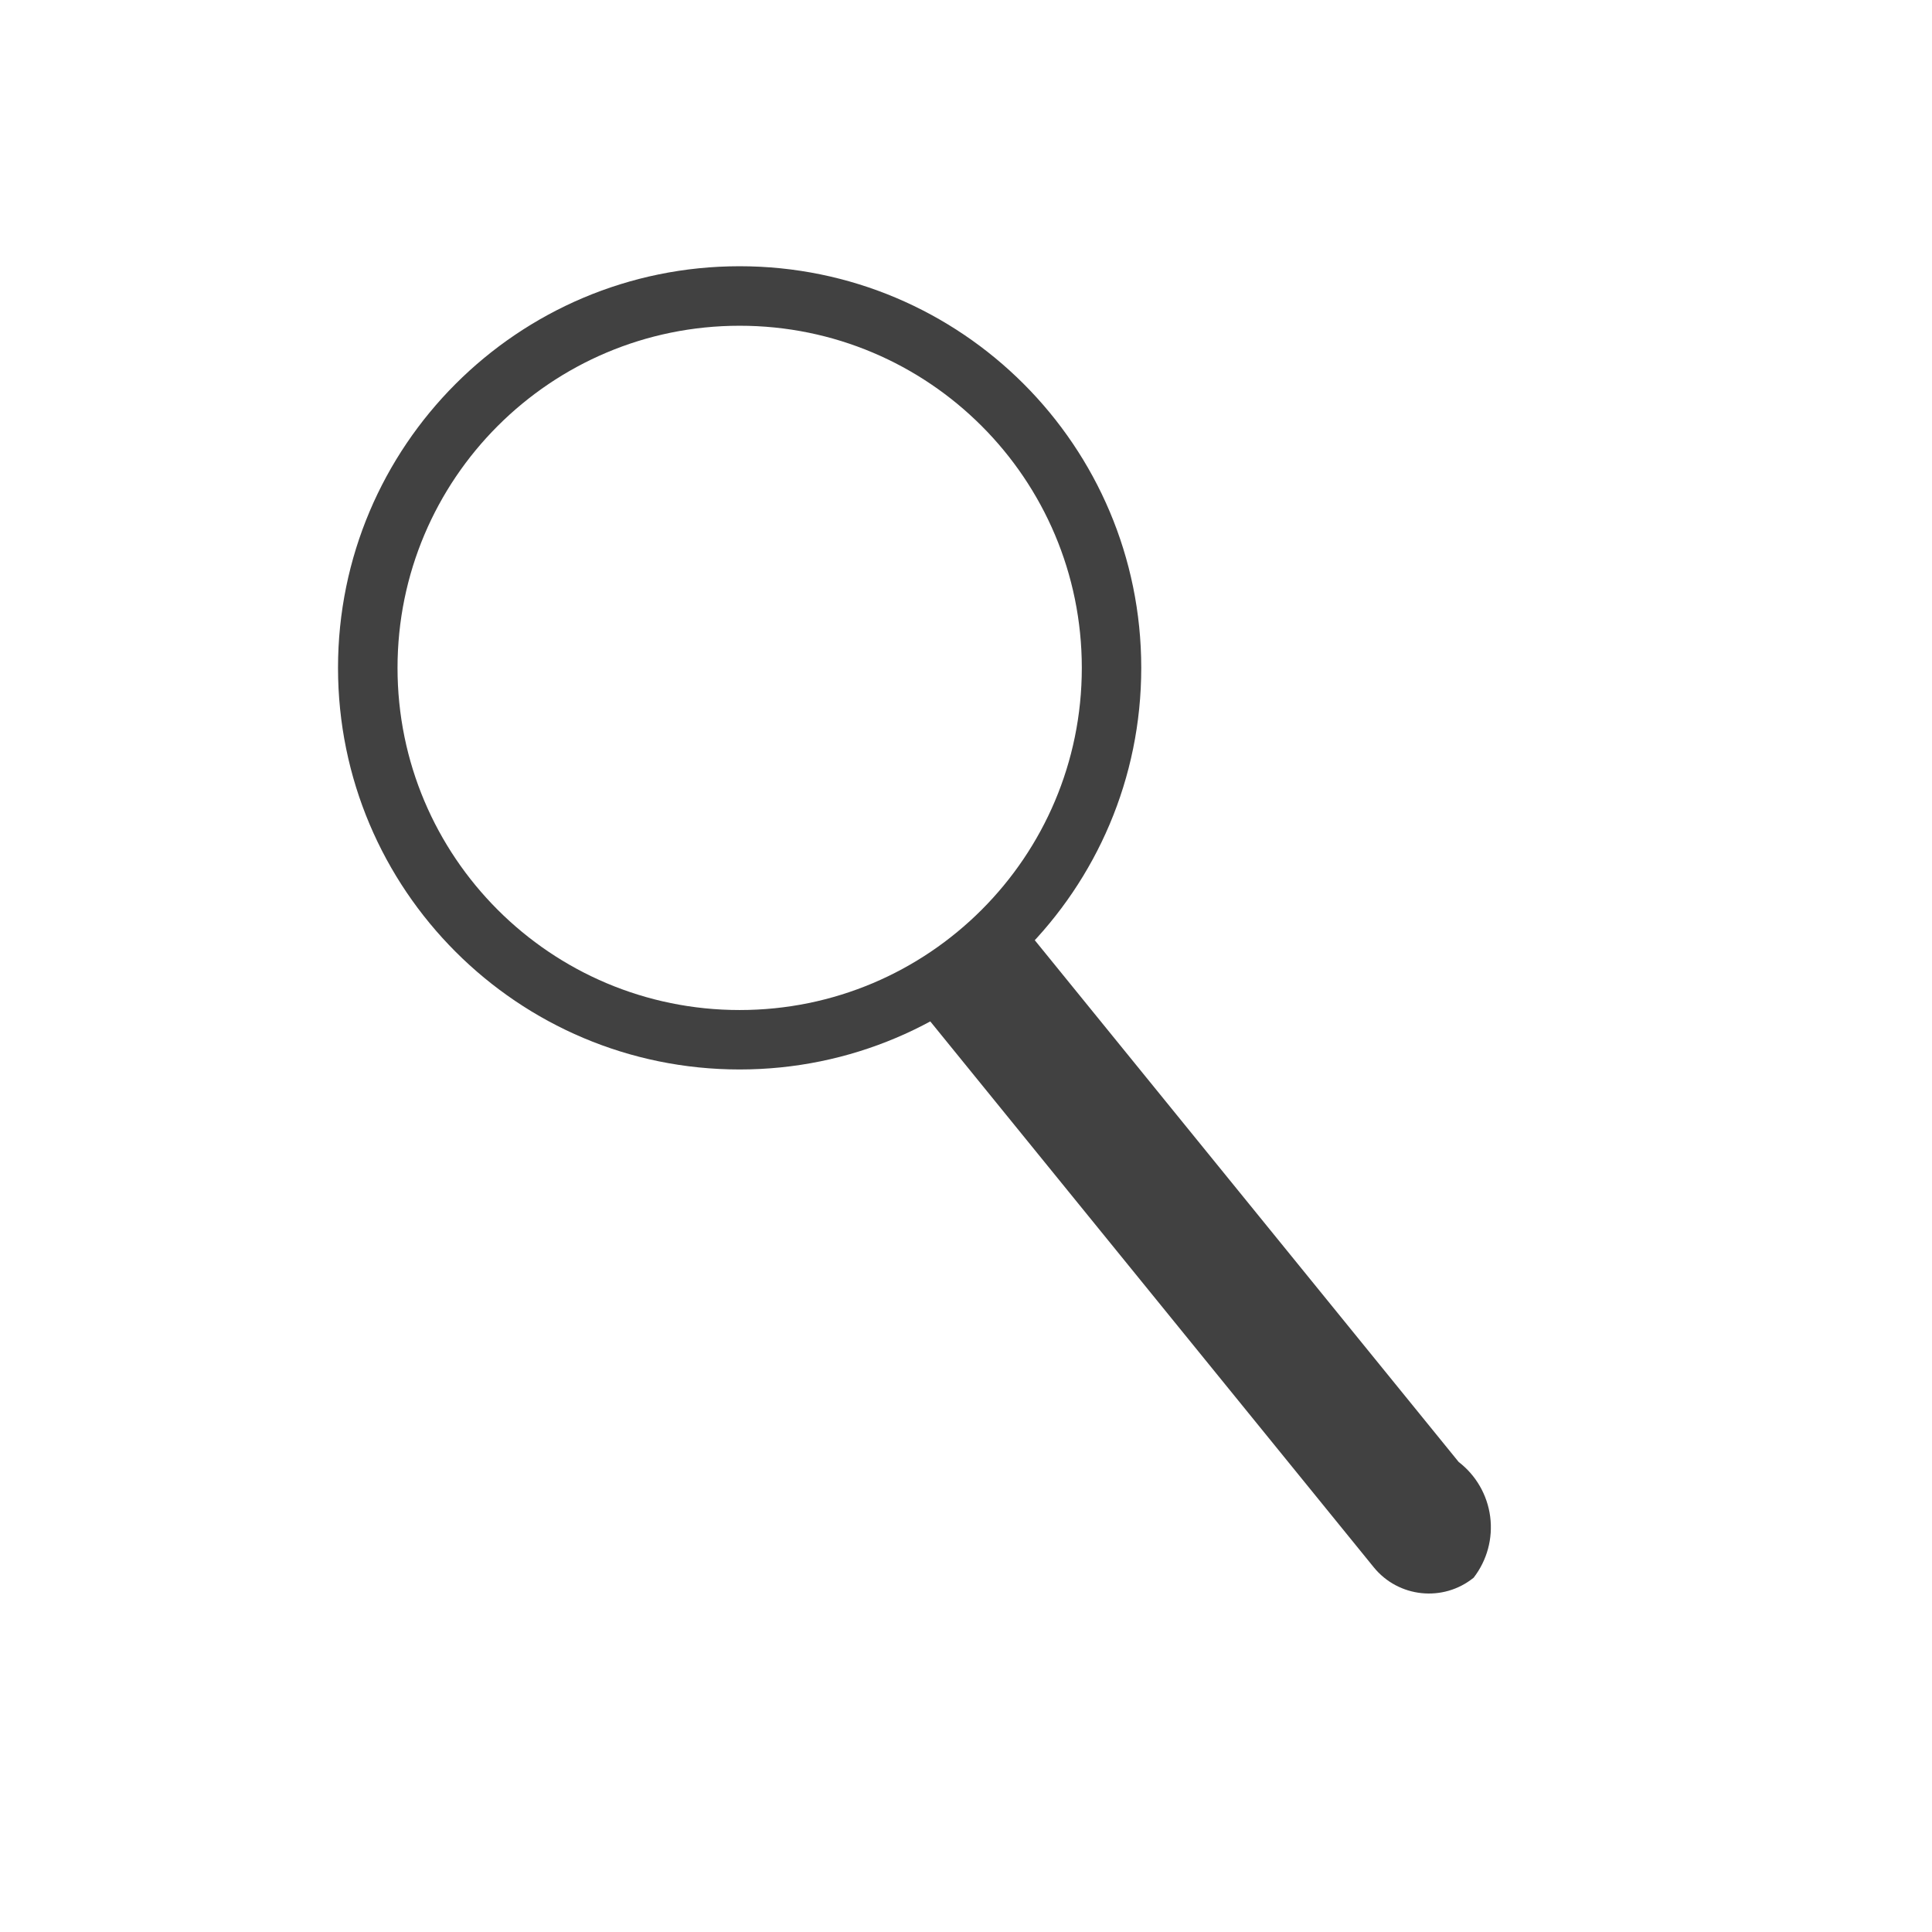
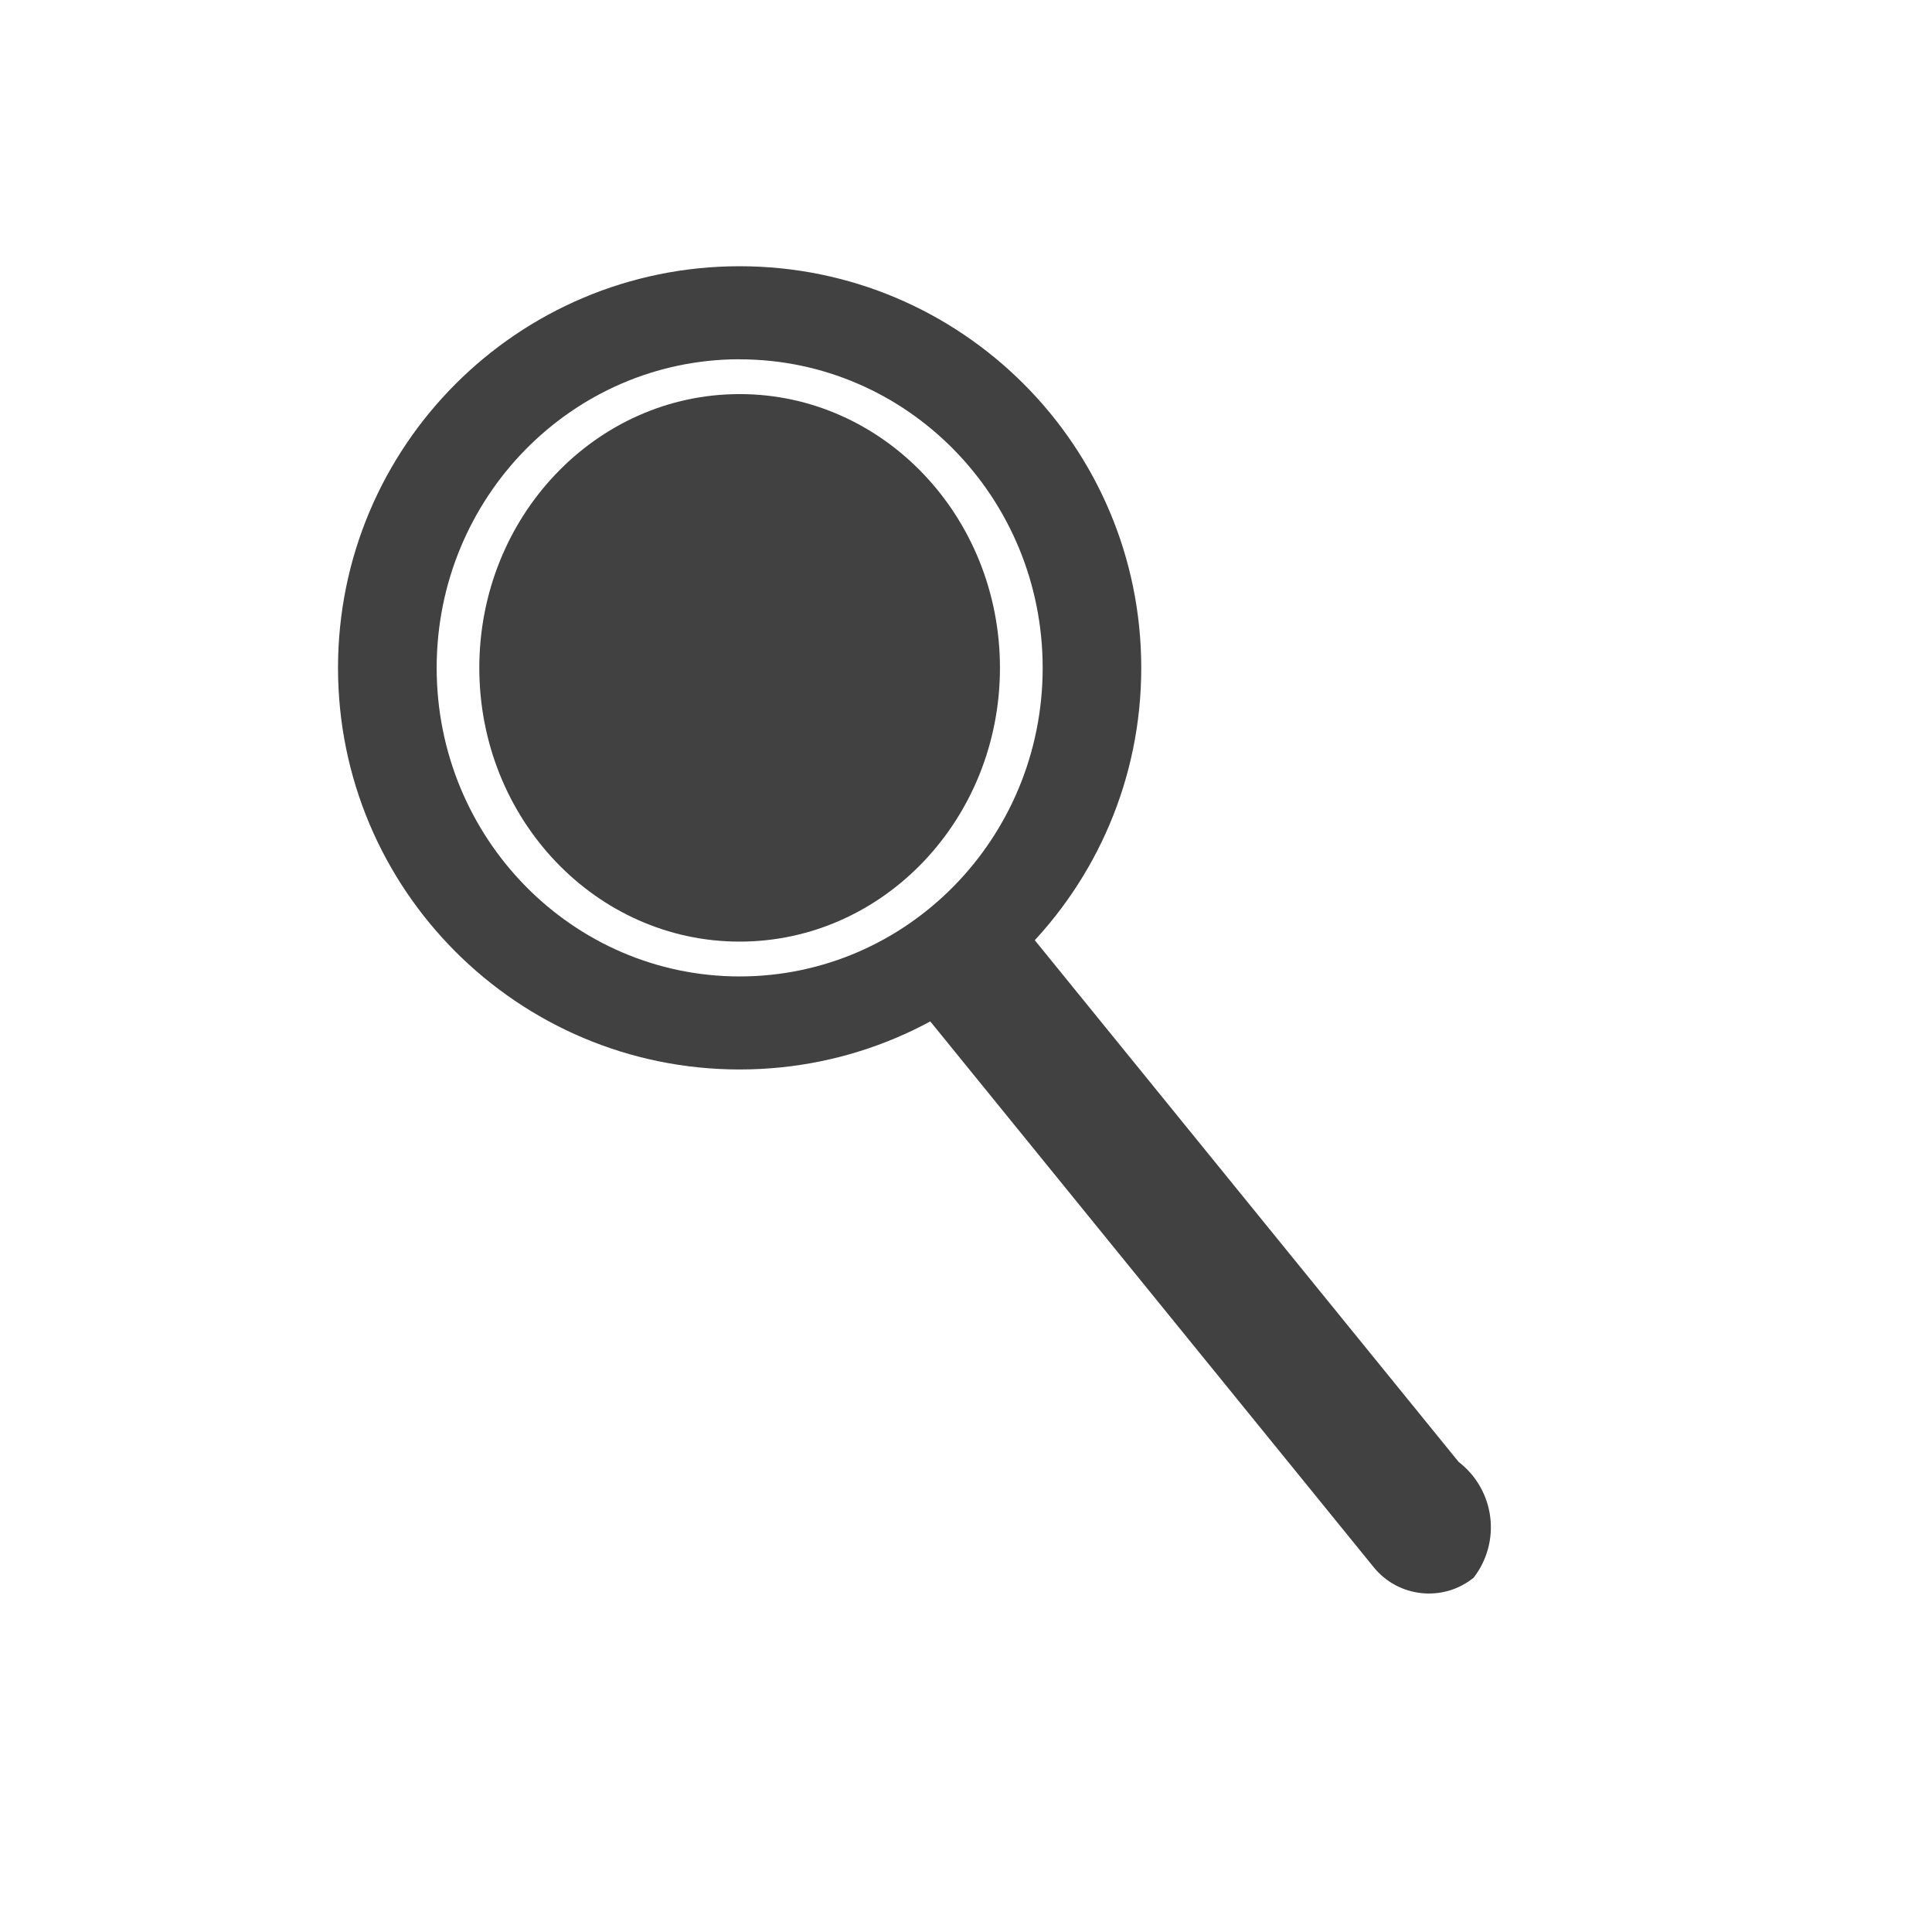
<svg xmlns="http://www.w3.org/2000/svg" width="100" height="100" viewBox="0 0 26.458 26.458" version="1.1" id="svg1">
  <defs id="defs1">
    </defs>
  <g id="layer1">
    <path id="path1" style="fill:#414141;fill-opacity:1;stroke-width:0.449" d="M 10.129 3.646 A 5.5 5.5 0 0 0 4.629 9.146 A 5.5 5.5 0 0 0 10.129 14.646 A 5.5 5.5 0 0 0 15.629 9.146 A 5.5 5.5 0 0 0 10.129 3.646 z M 10.129 4.461 A 4.685 4.685 0 0 1 14.815 9.146 A 4.685 4.685 0 0 1 10.129 13.832 A 4.685 4.685 0 0 1 5.444 9.146 A 4.685 4.685 0 0 1 10.129 4.461 z " />
+     <path id="path1-5" style="fill:#414141;fill-opacity:1;stroke-width:0.401" d="M 10.129,4.186 A 4.871,4.961 0 0 0 5.258,9.146 4.871,4.961 0 0 0 10.129,14.107 4.871,4.961 0 0 0 15,9.146 4.871,4.961 0 0 0 10.129,4.186 Z m 0,0.735 A 4.15,4.226 0 0 1 14.279,9.146 4.15,4.226 0 0 1 10.129,13.372 4.15,4.226 0 0 1 5.98,9.146 4.15,4.226 0 0 1 10.129,4.92 Z" />
    <path style="fill:#414141;fill-opacity:1;stroke-width:0.415" d="m 12.575,13.785 6.237,7.677 a 0.974,0.974 5.987 0 0 1.369,0.144 1.128,1.128 82.614 0 0 -0.205,-1.585 l -5.991,-7.374 z" id="path2" />
+     <ellipse style="fill:#414141;stroke-width:0.294" id="path3" cx="10.129" cy="9.146" rx="3.565" ry="3.749" />
  </g>
</svg>
